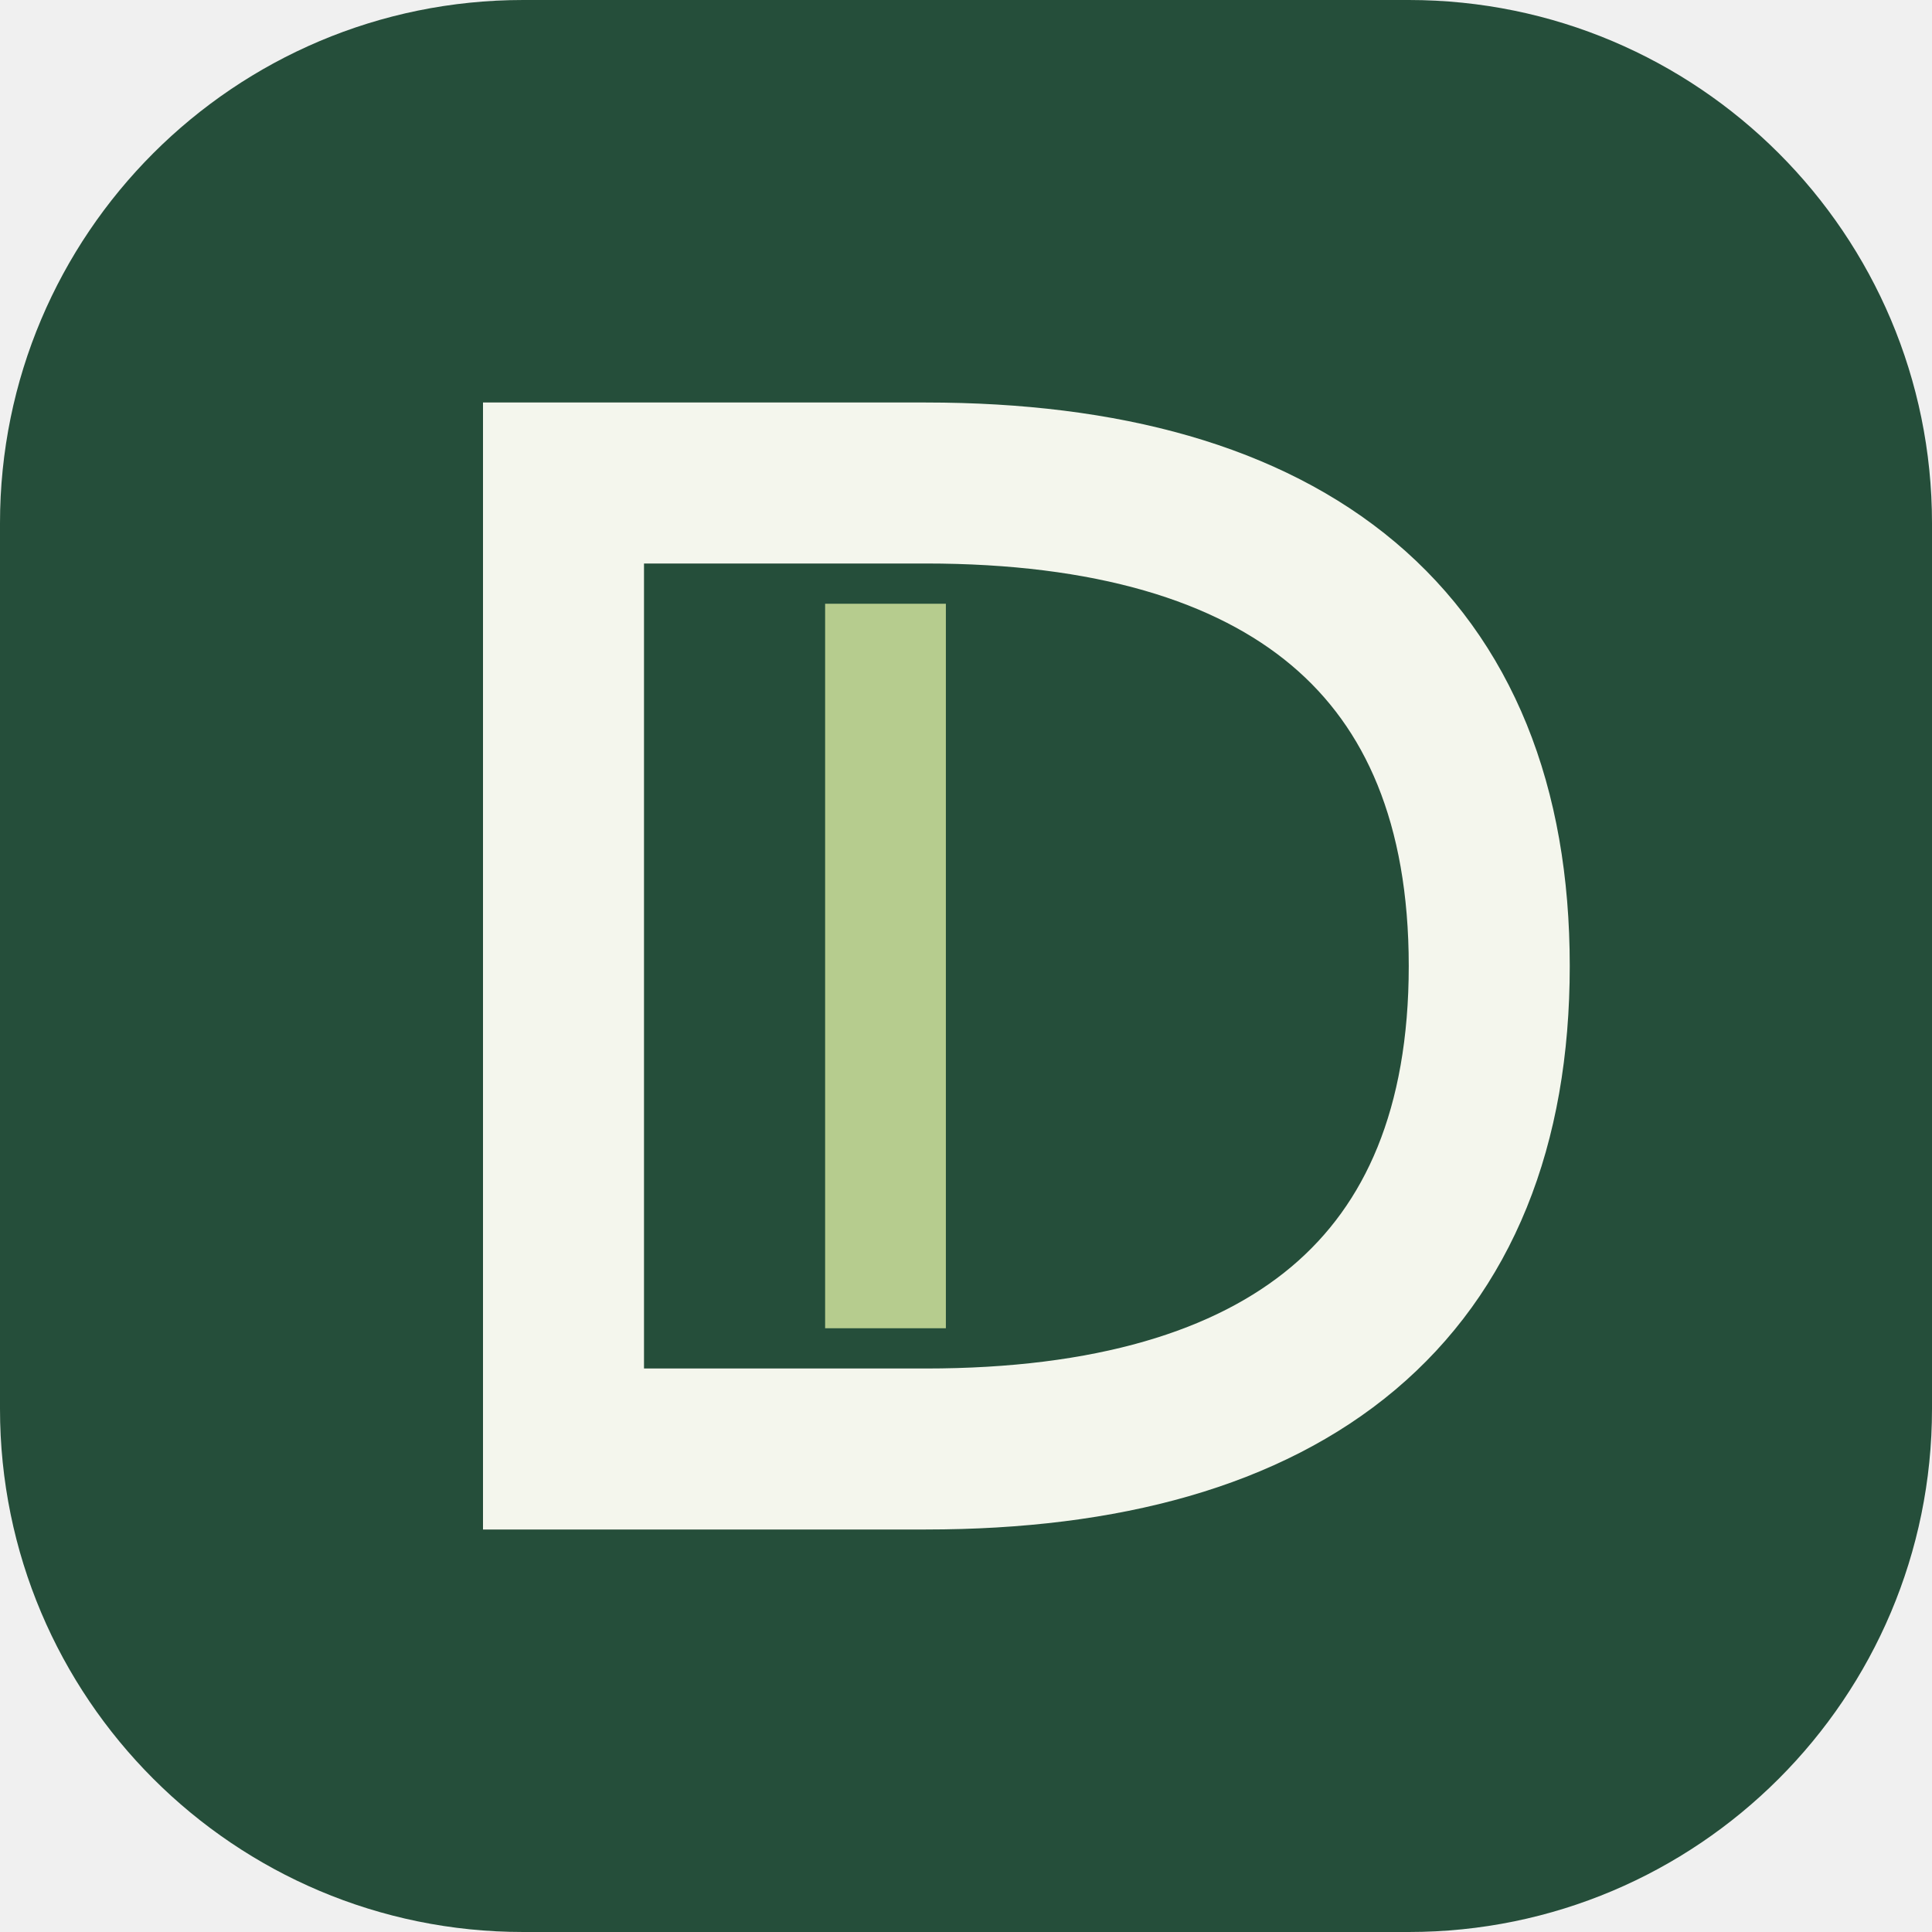
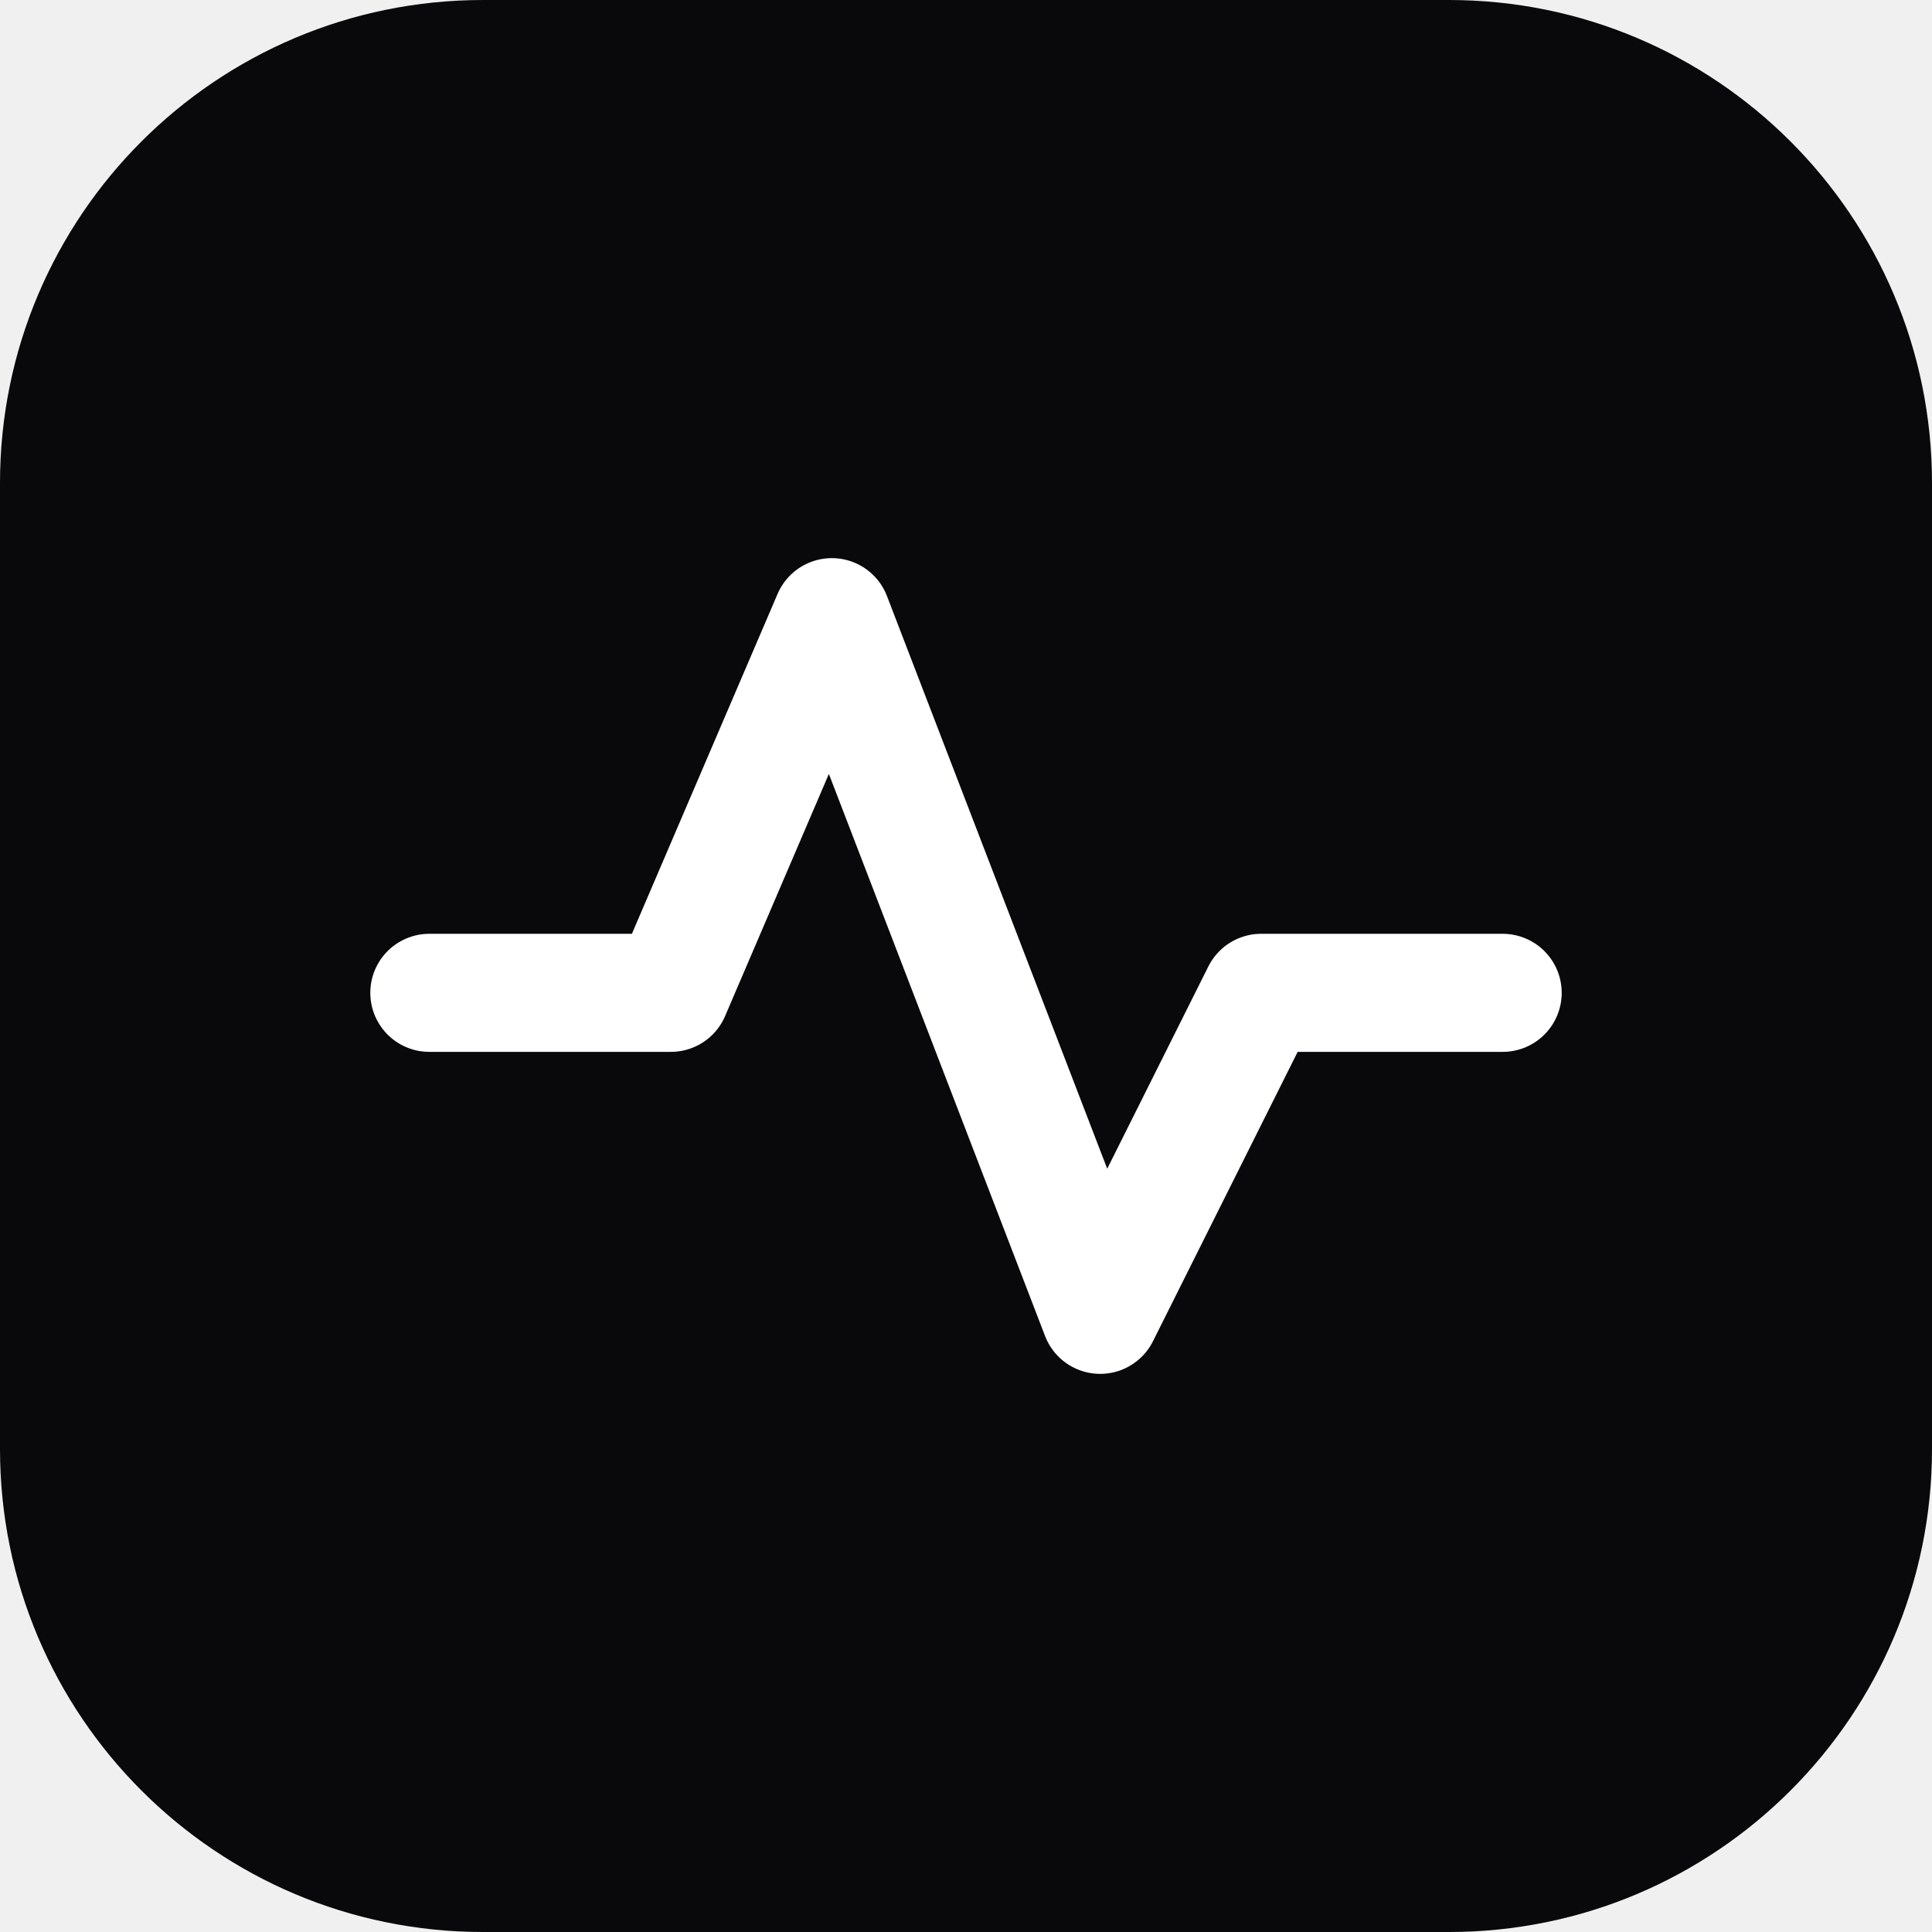
- <svg xmlns="http://www.w3.org/2000/svg" viewBox="0 0 48 48">
-   <rect width="48" height="48" rx="13" fill="#254e3a" />
-   <path d="M14 12h9c9 0 14 4 14 12s-5 12-14 12h-9z" fill="none" stroke="#f4f6ed" stroke-width="4" />
-   <path d="M22 15v18" stroke="#b6cc8e" stroke-width="3" />
+ <svg xmlns="http://www.w3.org/2000/svg" width="40" height="40" viewBox="0 0 36 36" fill="none">
+   <rect width="36" height="36" rx="9" fill="#09090b" />
+   <path d="M8 18.5H12.5L15.5 11.5L20.5 24.5L23.5 18.5H28" stroke="#ffffff" stroke-width="2.2" stroke-linecap="round" stroke-linejoin="round" />
</svg>
